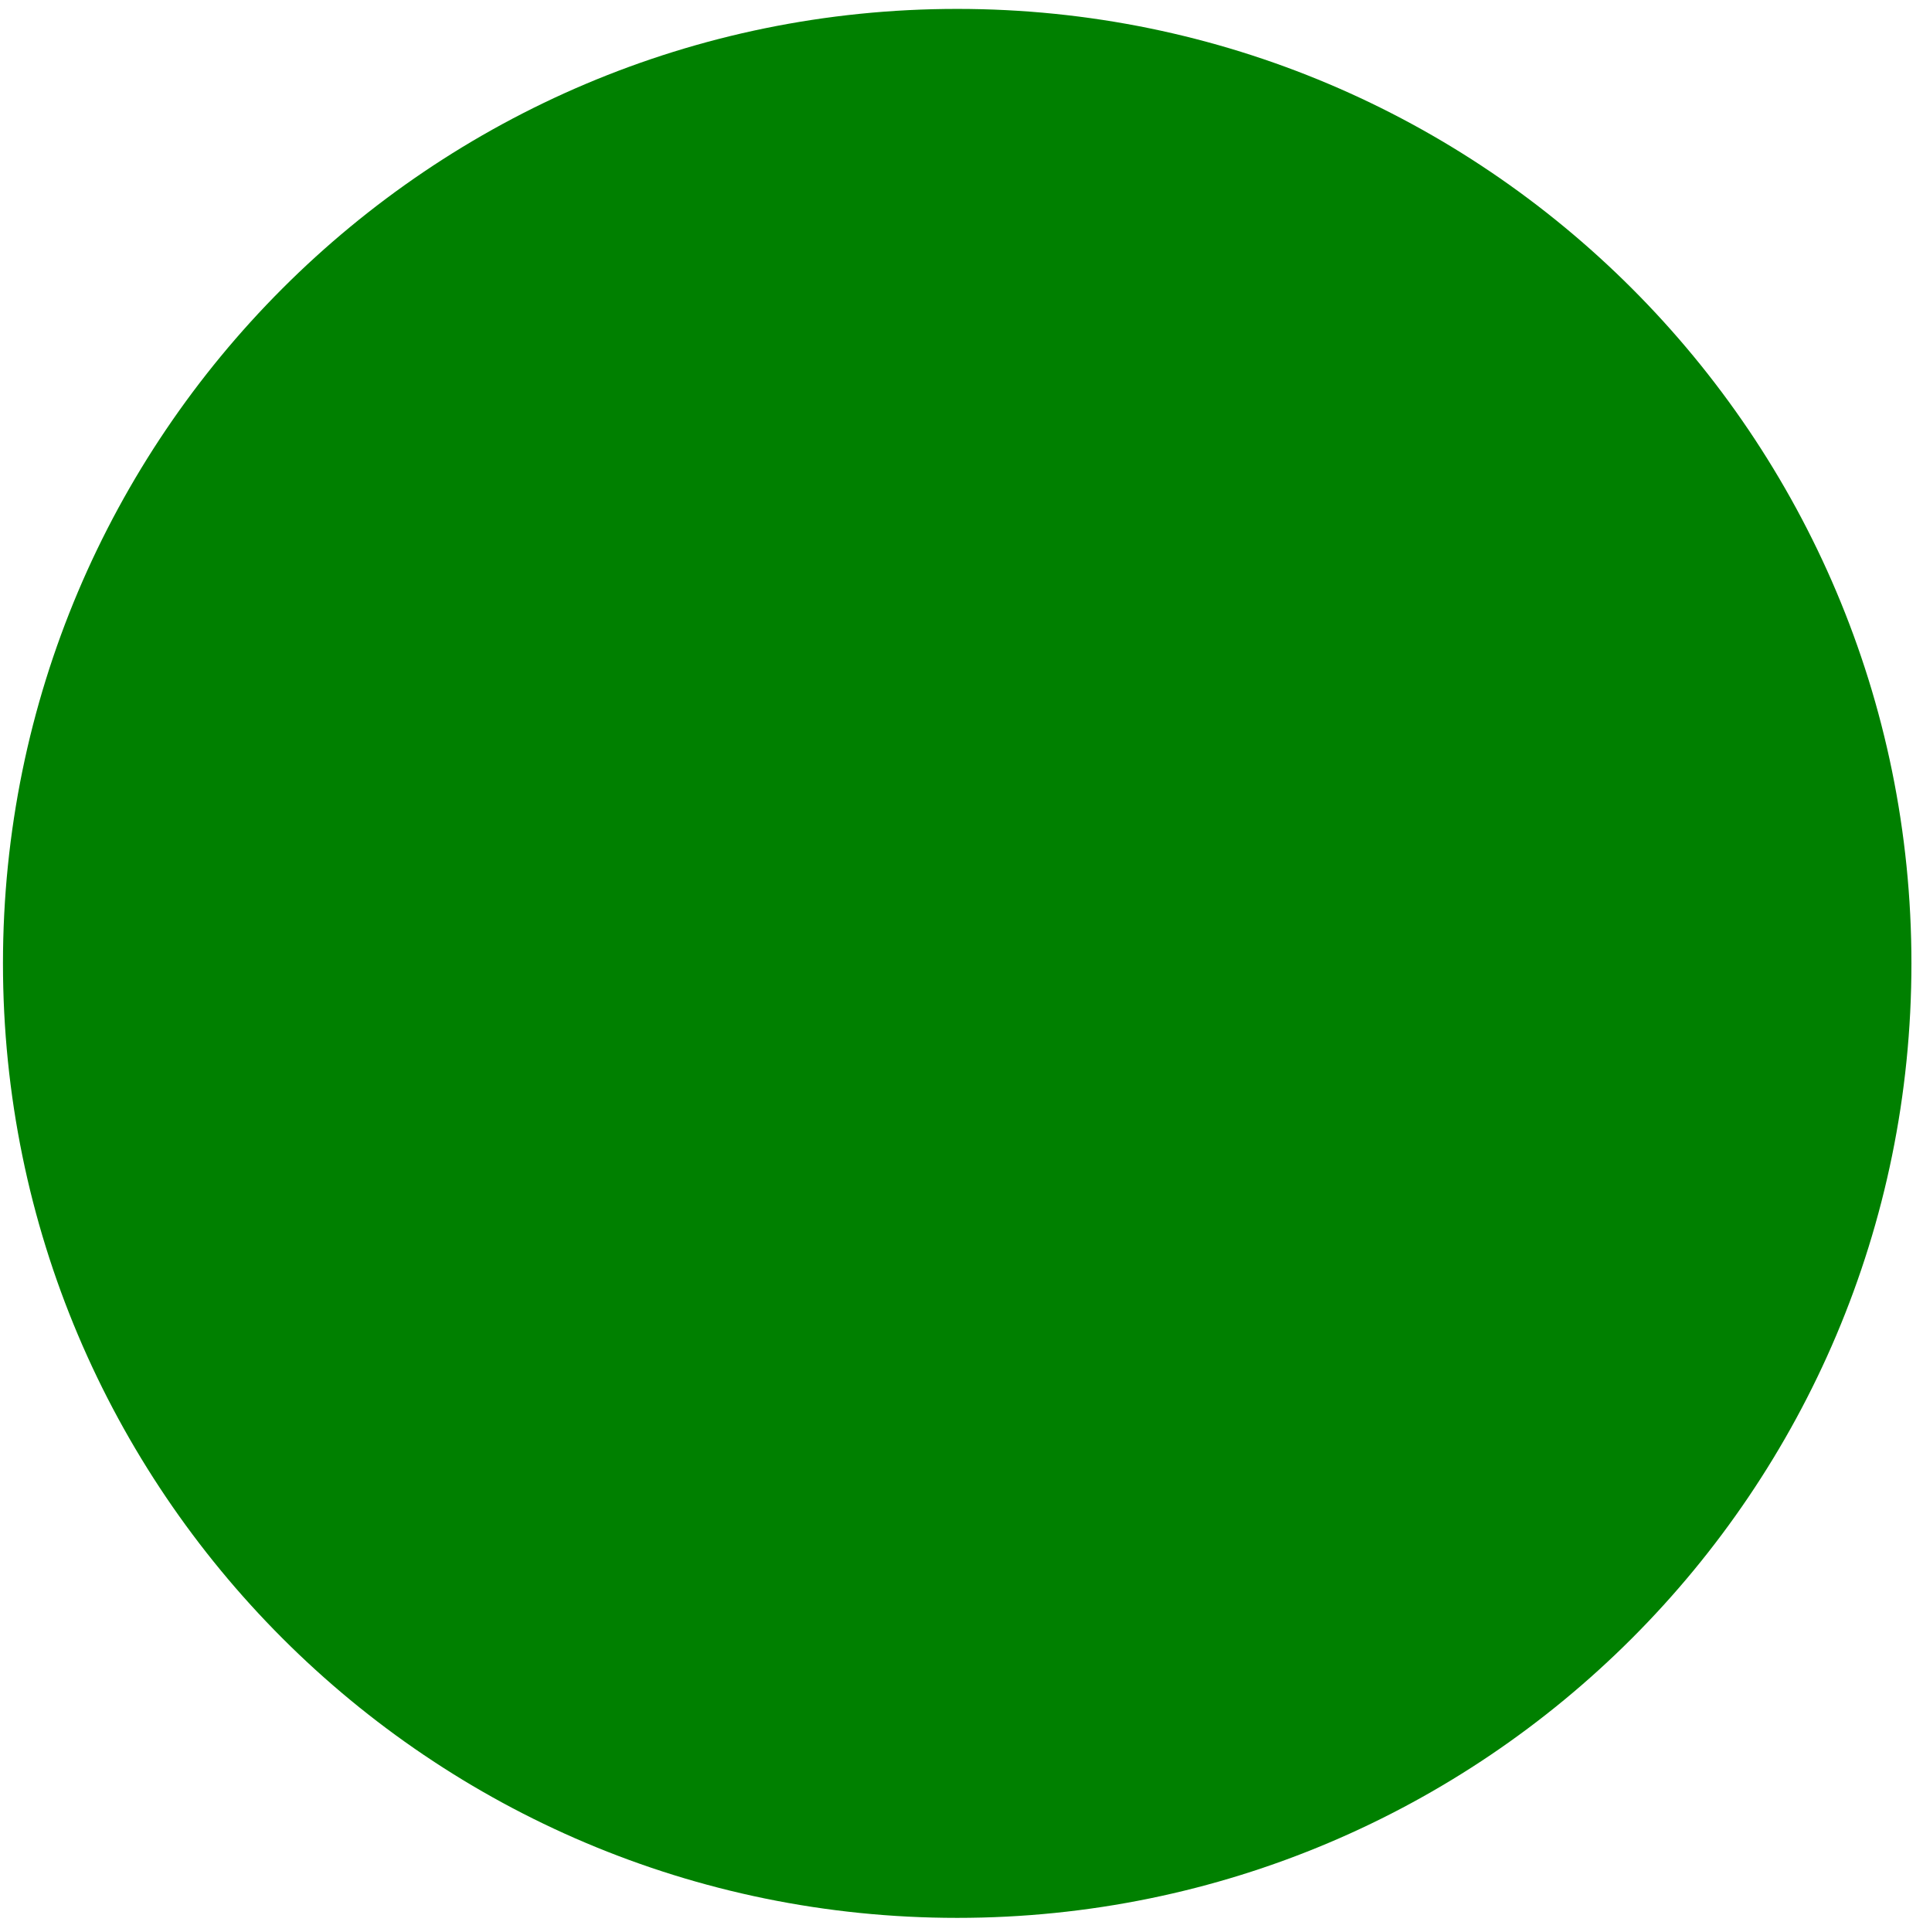
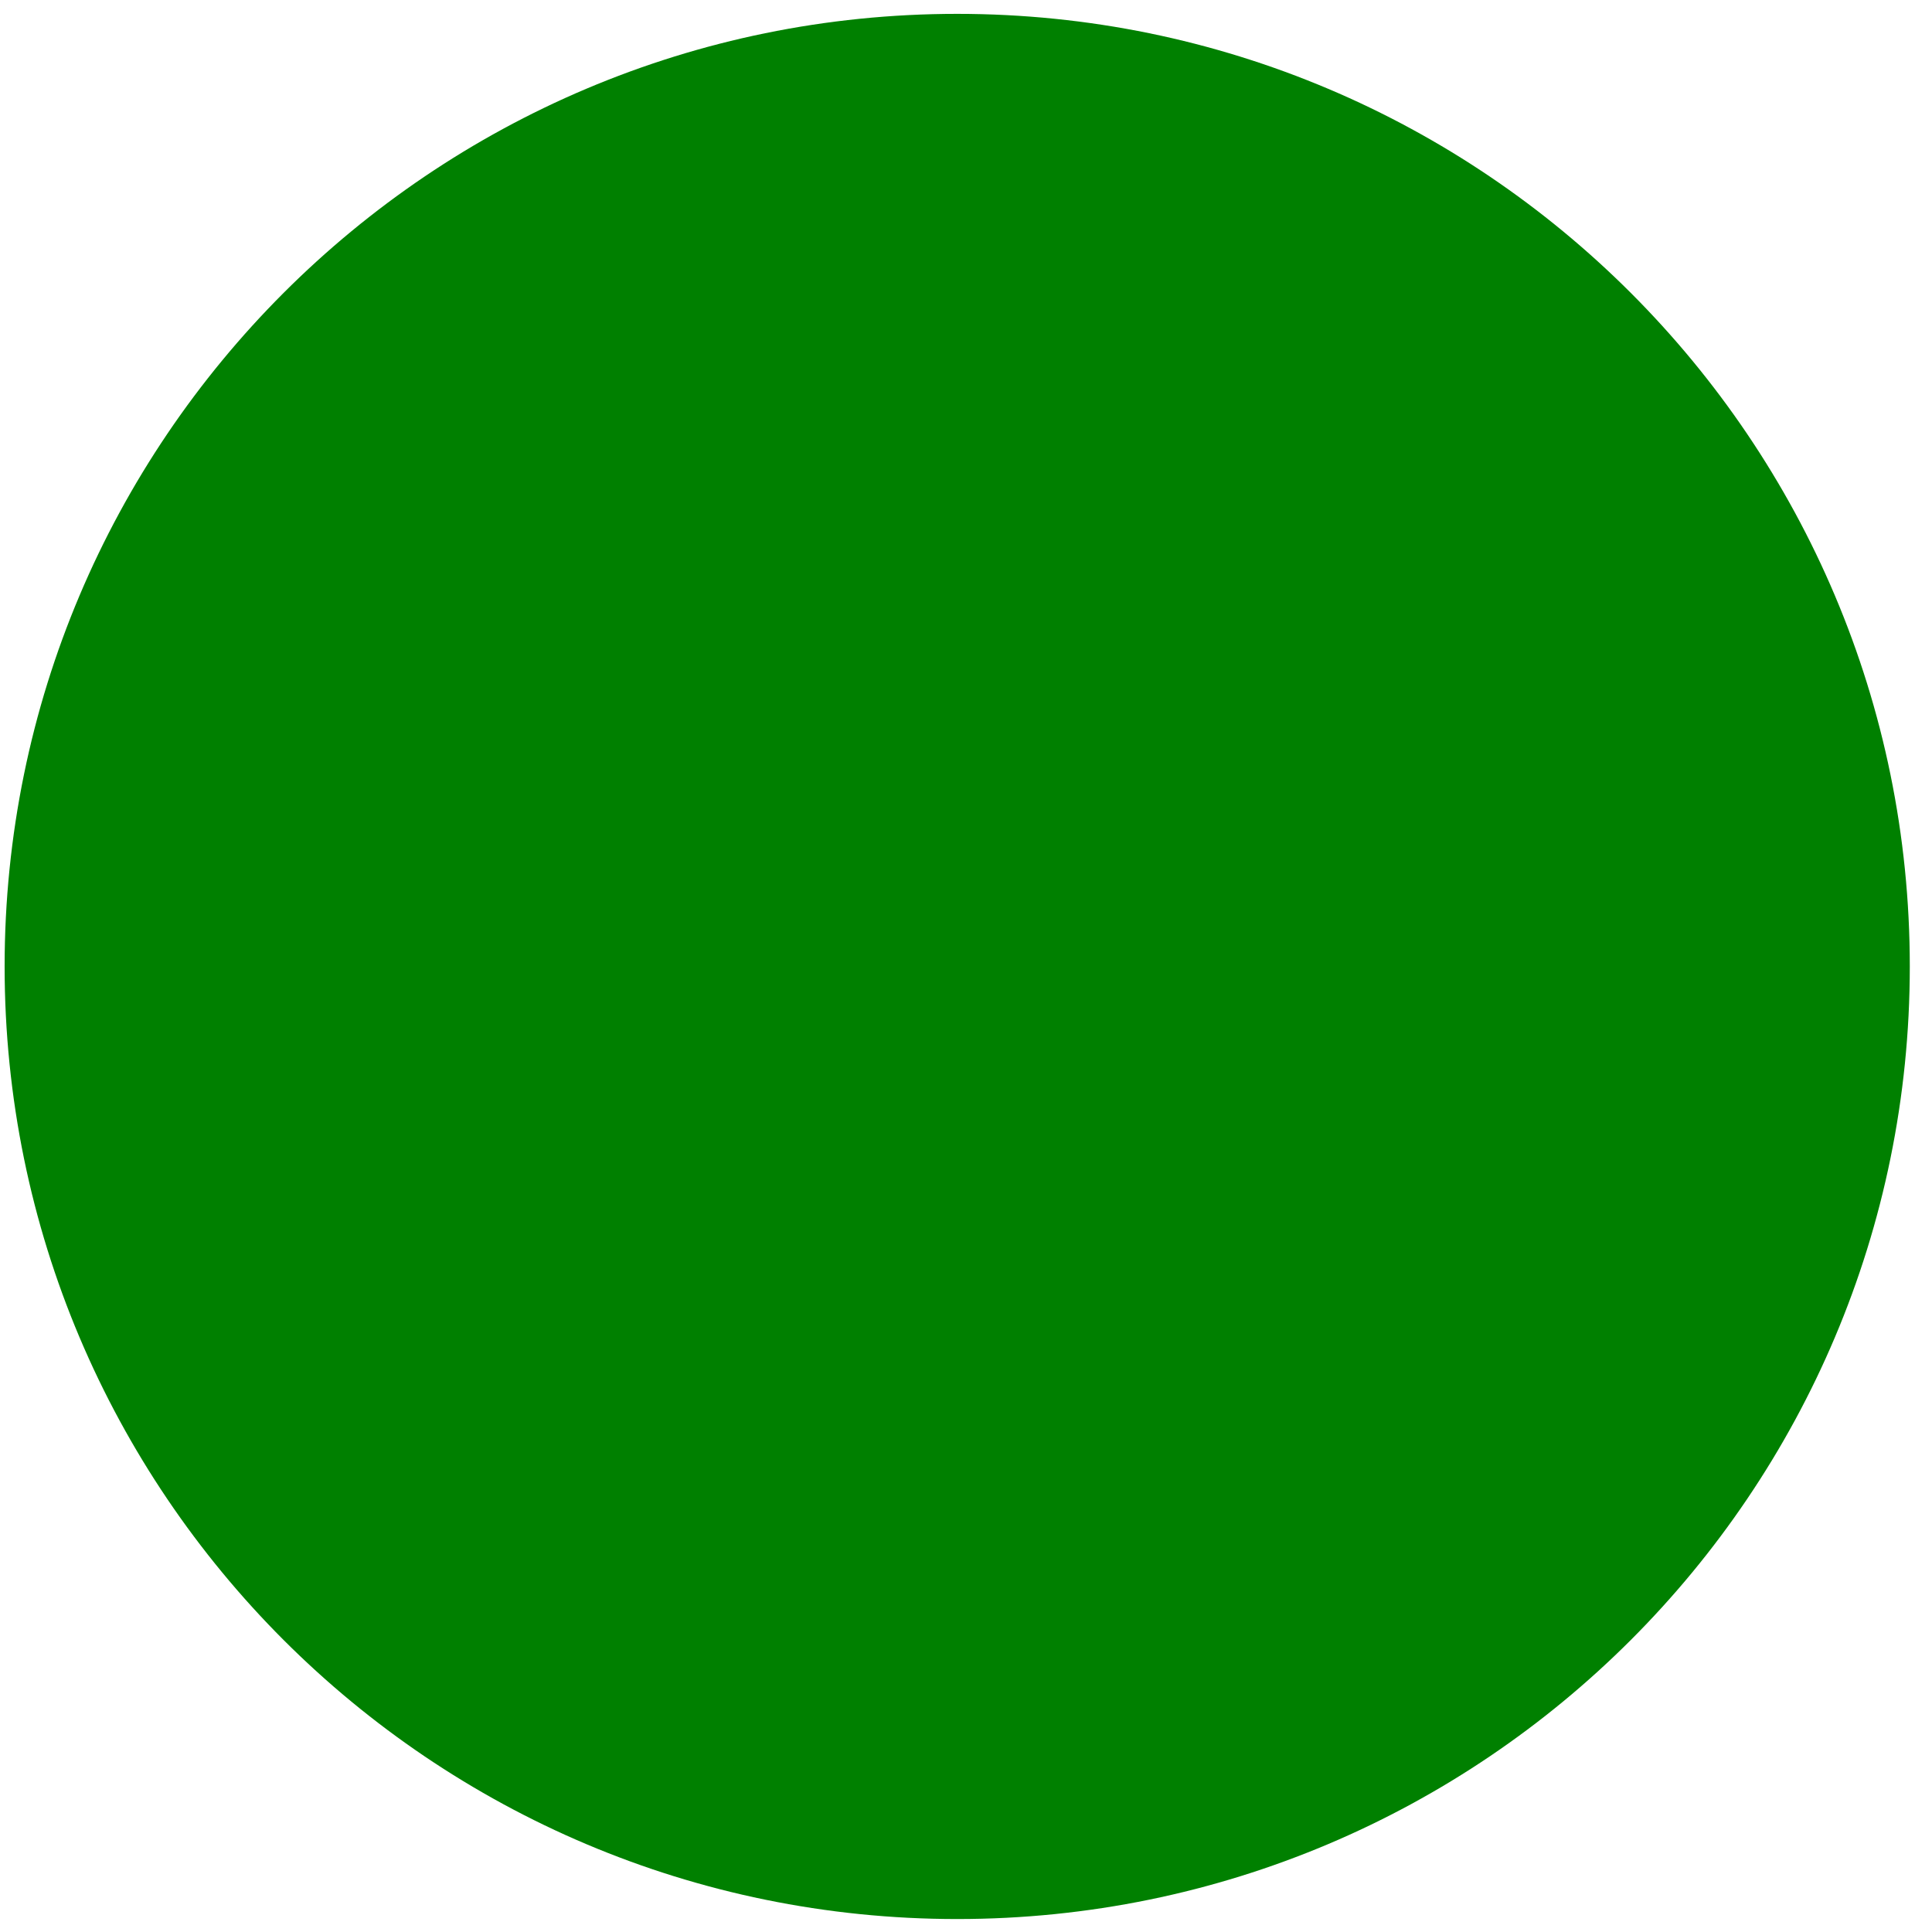
- <svg xmlns="http://www.w3.org/2000/svg" width="210mm" height="211mm" viewBox="0 0 210 211" version="1.1" id="svg1">
+ <svg xmlns="http://www.w3.org/2000/svg" width="512" height="512" viewBox="0 0 135.467 135.467" version="1.1" id="svg1">
  <defs id="defs1" />
  <g id="layer1">
-     <circle style="fill:#008000;stroke-width:0.265" id="path2" cx="104.566" cy="105.215" r="104.242" />
+     <circle style="fill:#008000;stroke-width:0.17" id="path2" cx="67.117" cy="67.765" r="66.793" />
  </g>
</svg>
